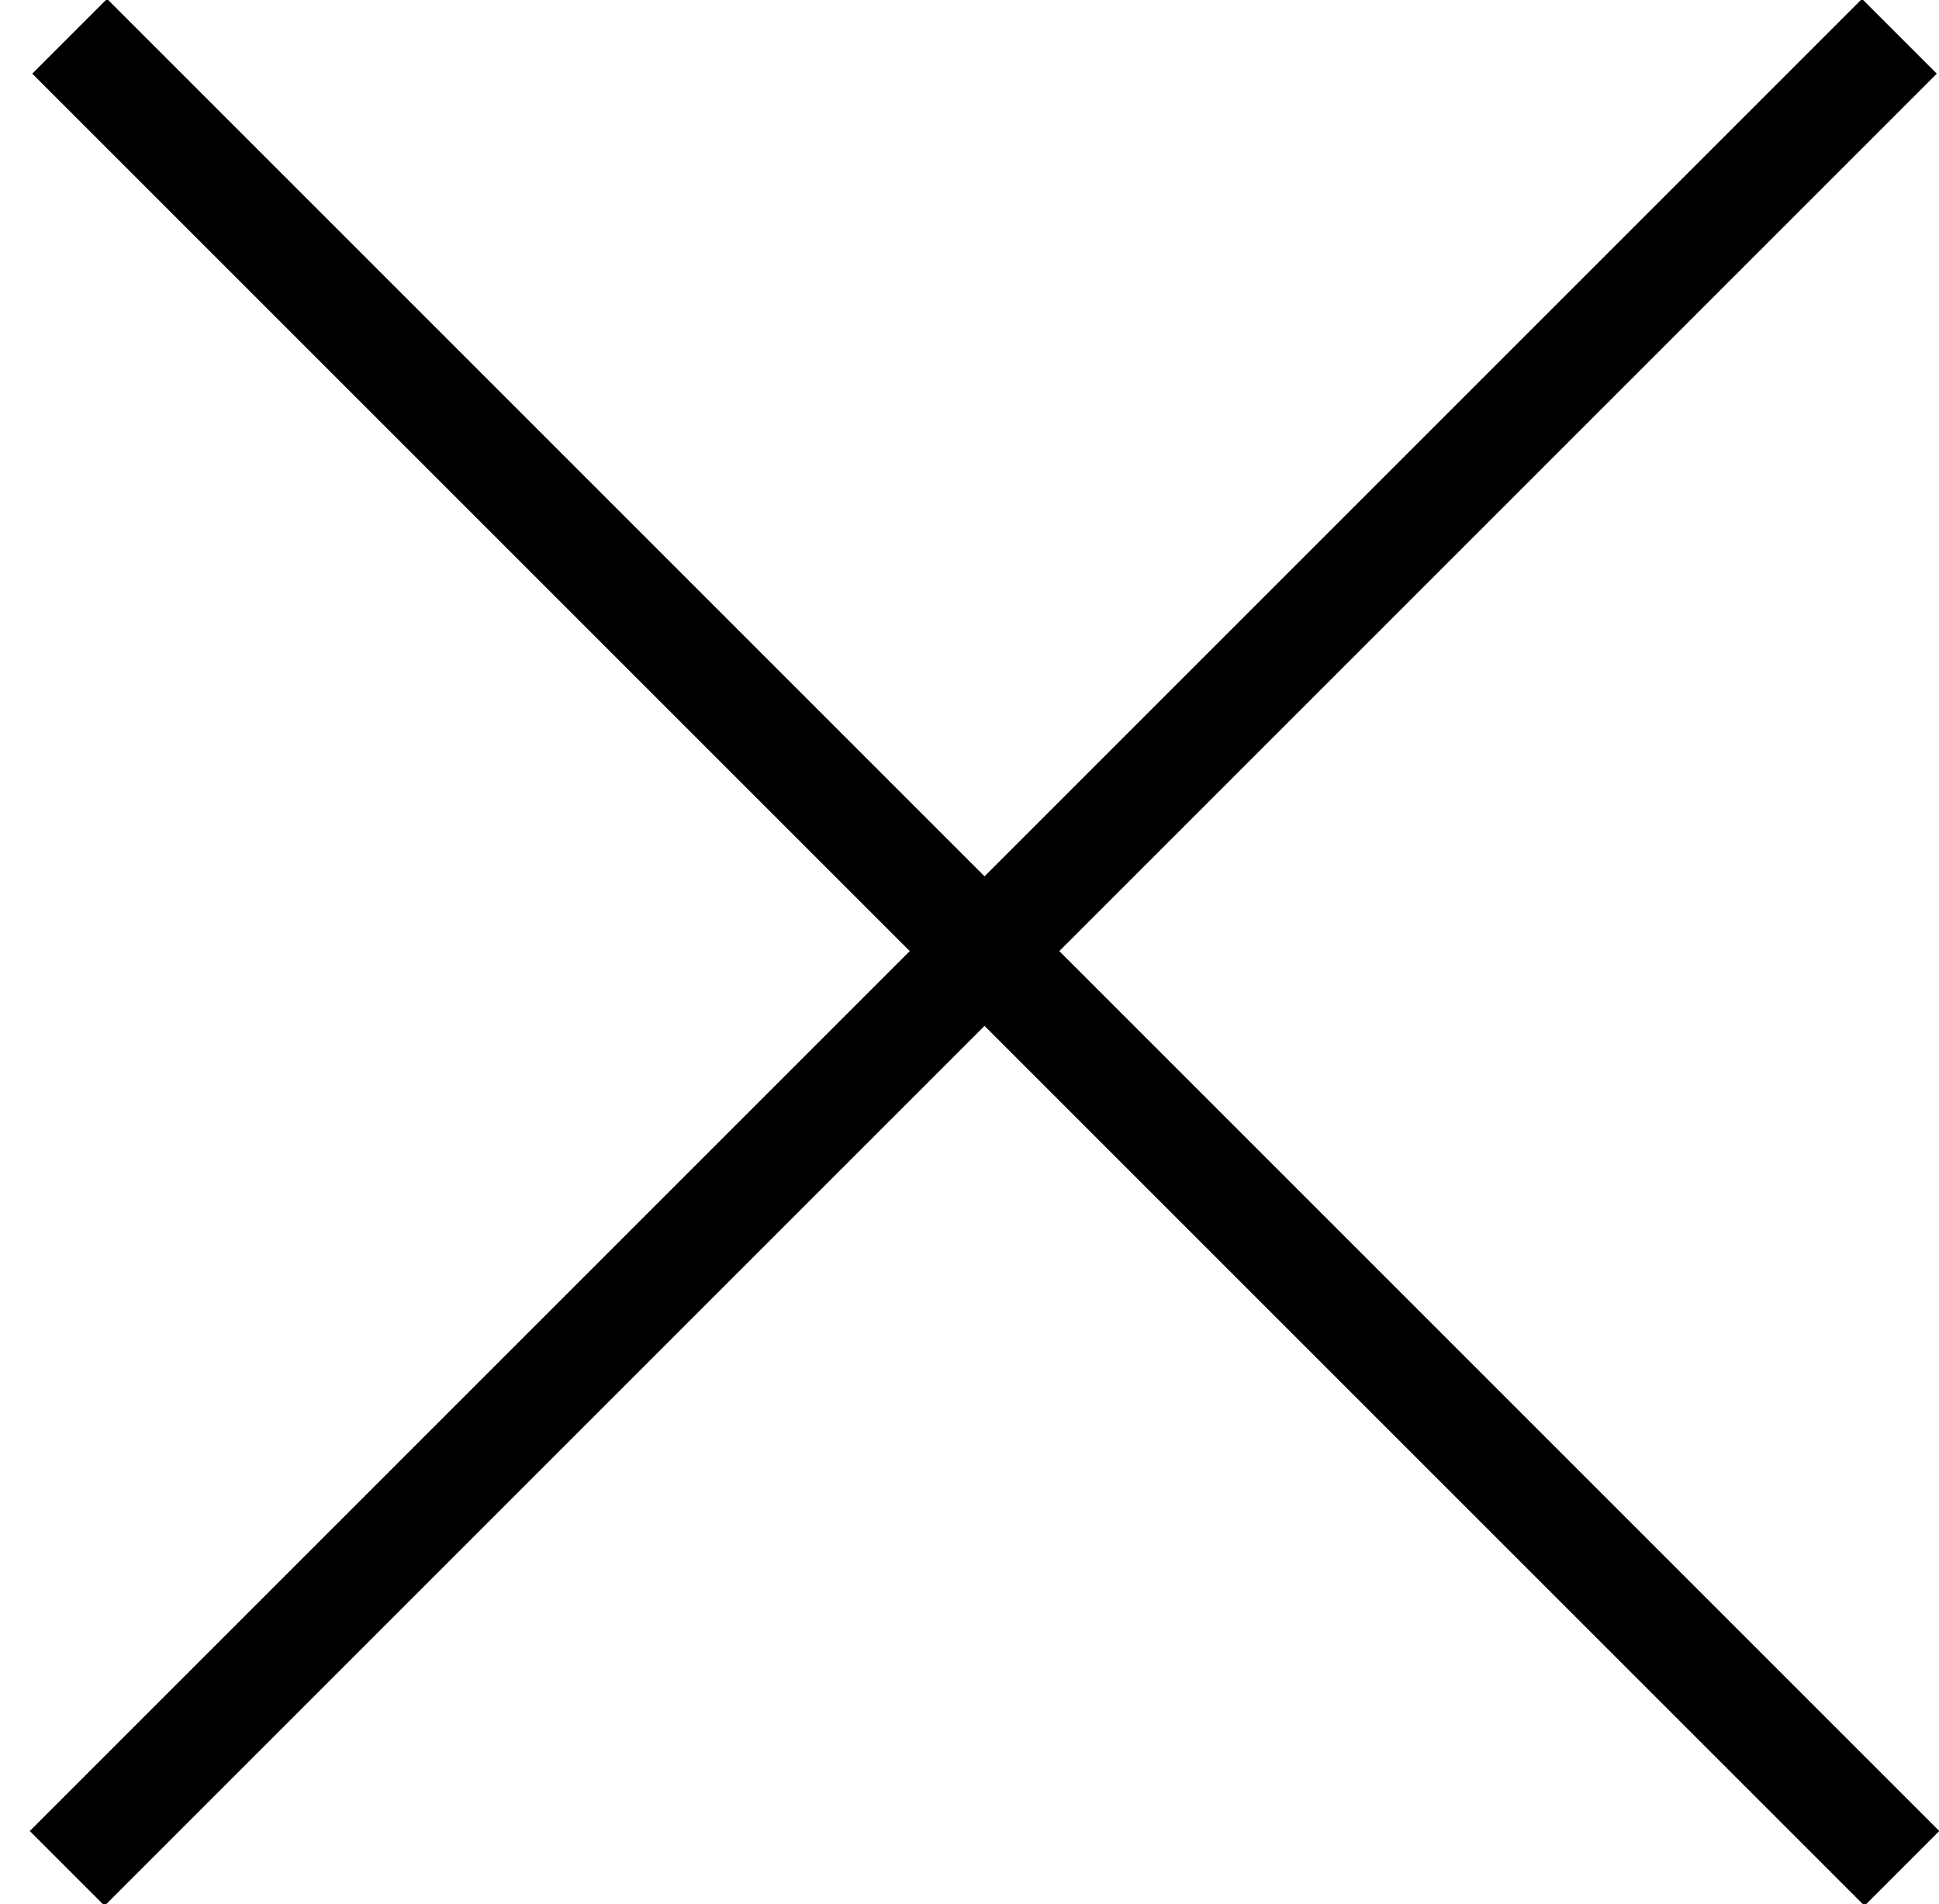
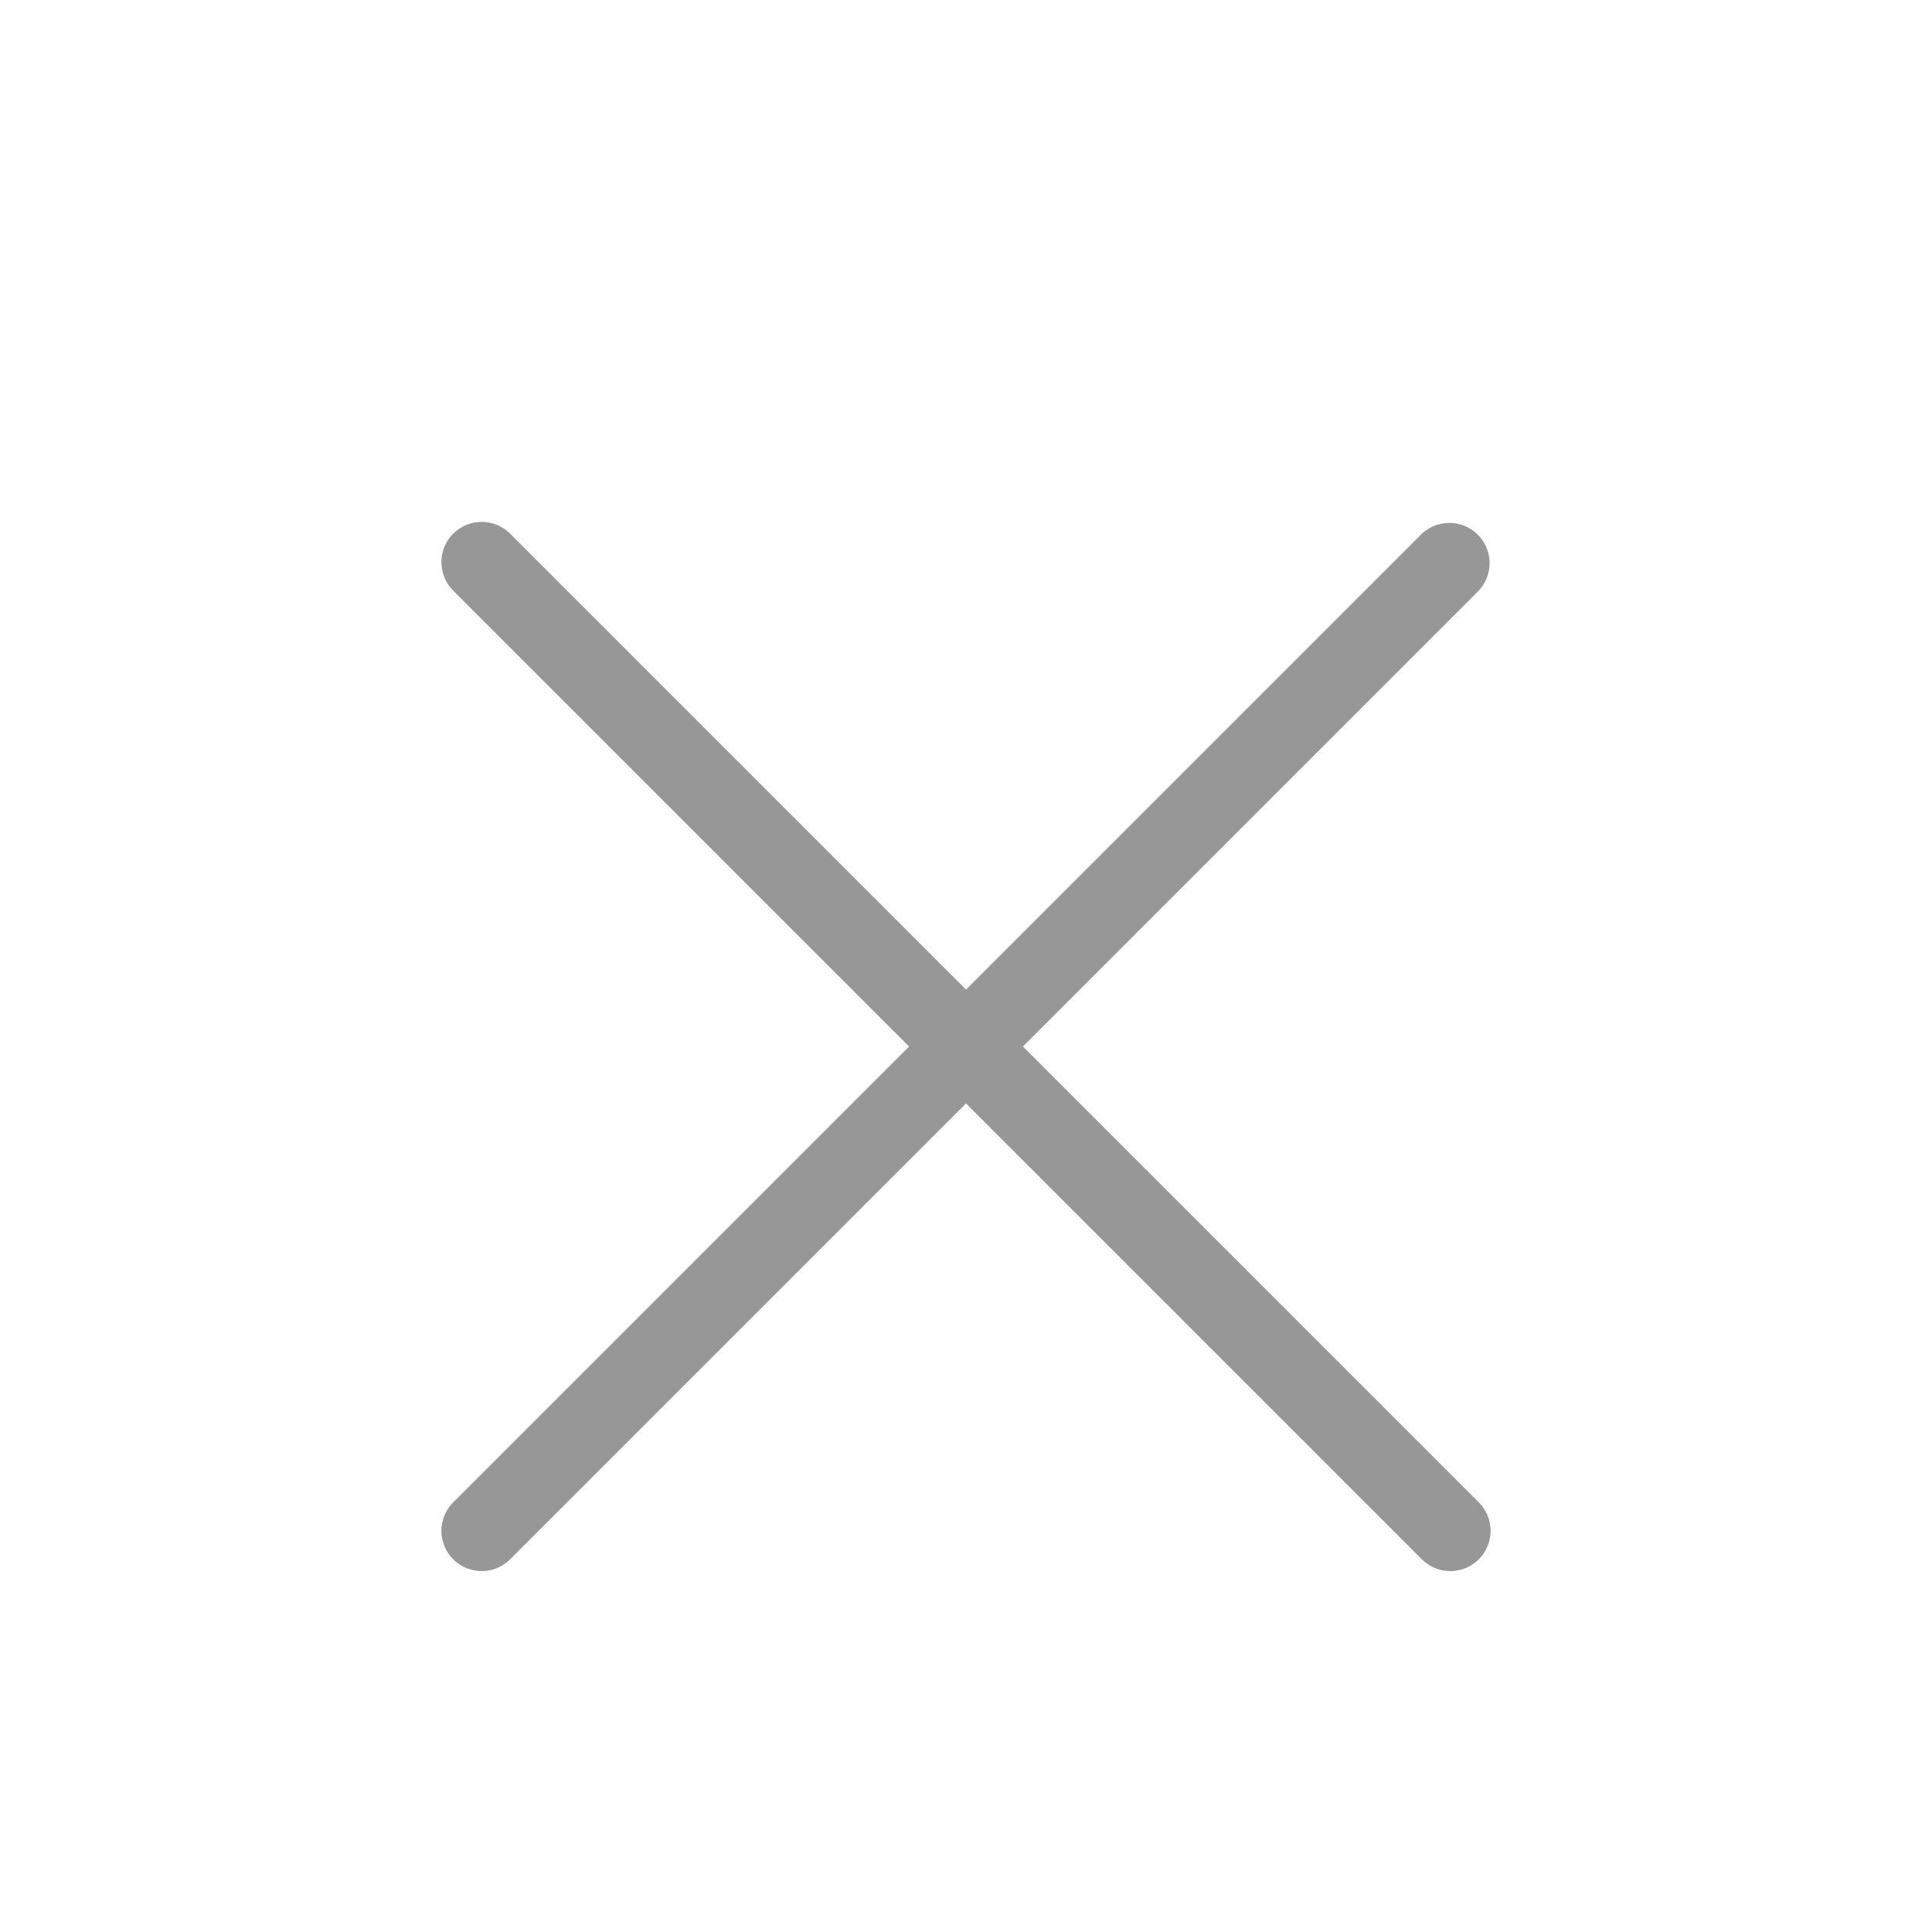
- <svg xmlns="http://www.w3.org/2000/svg" width="55px" height="54px" viewBox="0 0 55 54" version="1.1">
-   <defs />
-   <g id="Page-1" stroke="none" stroke-width="1" fill="none" fill-rule="evenodd">
-     <g id="Cancel" transform="translate(0, -1)" fill="#000000">
-       <rect id="Rectangle-path" transform="translate(27.96125, 28.01444) rotate(45) translate(-27.96125, -28.01444) " x="-8.788" y="26.514" width="73.499" height="3" />
-       <rect id="Rectangle-path" transform="translate(27.89053, 28.01444) rotate(45) translate(-27.89053, -28.01444) " x="26.391" y="-8.735" width="3" height="73.499" />
-     </g>
-   </g>
+ <svg xmlns="http://www.w3.org/2000/svg" width="24" height="24">
+   <path d="M12 12.293l5.657-5.657a.5.5 0 0 1 .707.707L12.707 13l5.657 5.657a.5.5 0 1 1-.707.707L12 13.707l-5.657 5.657a.5.5 0 1 1-.707-.707L11.293 13 5.636 7.343a.5.5 0 1 1 .707-.707L12 12.293z" fill="#979797" />
</svg>
